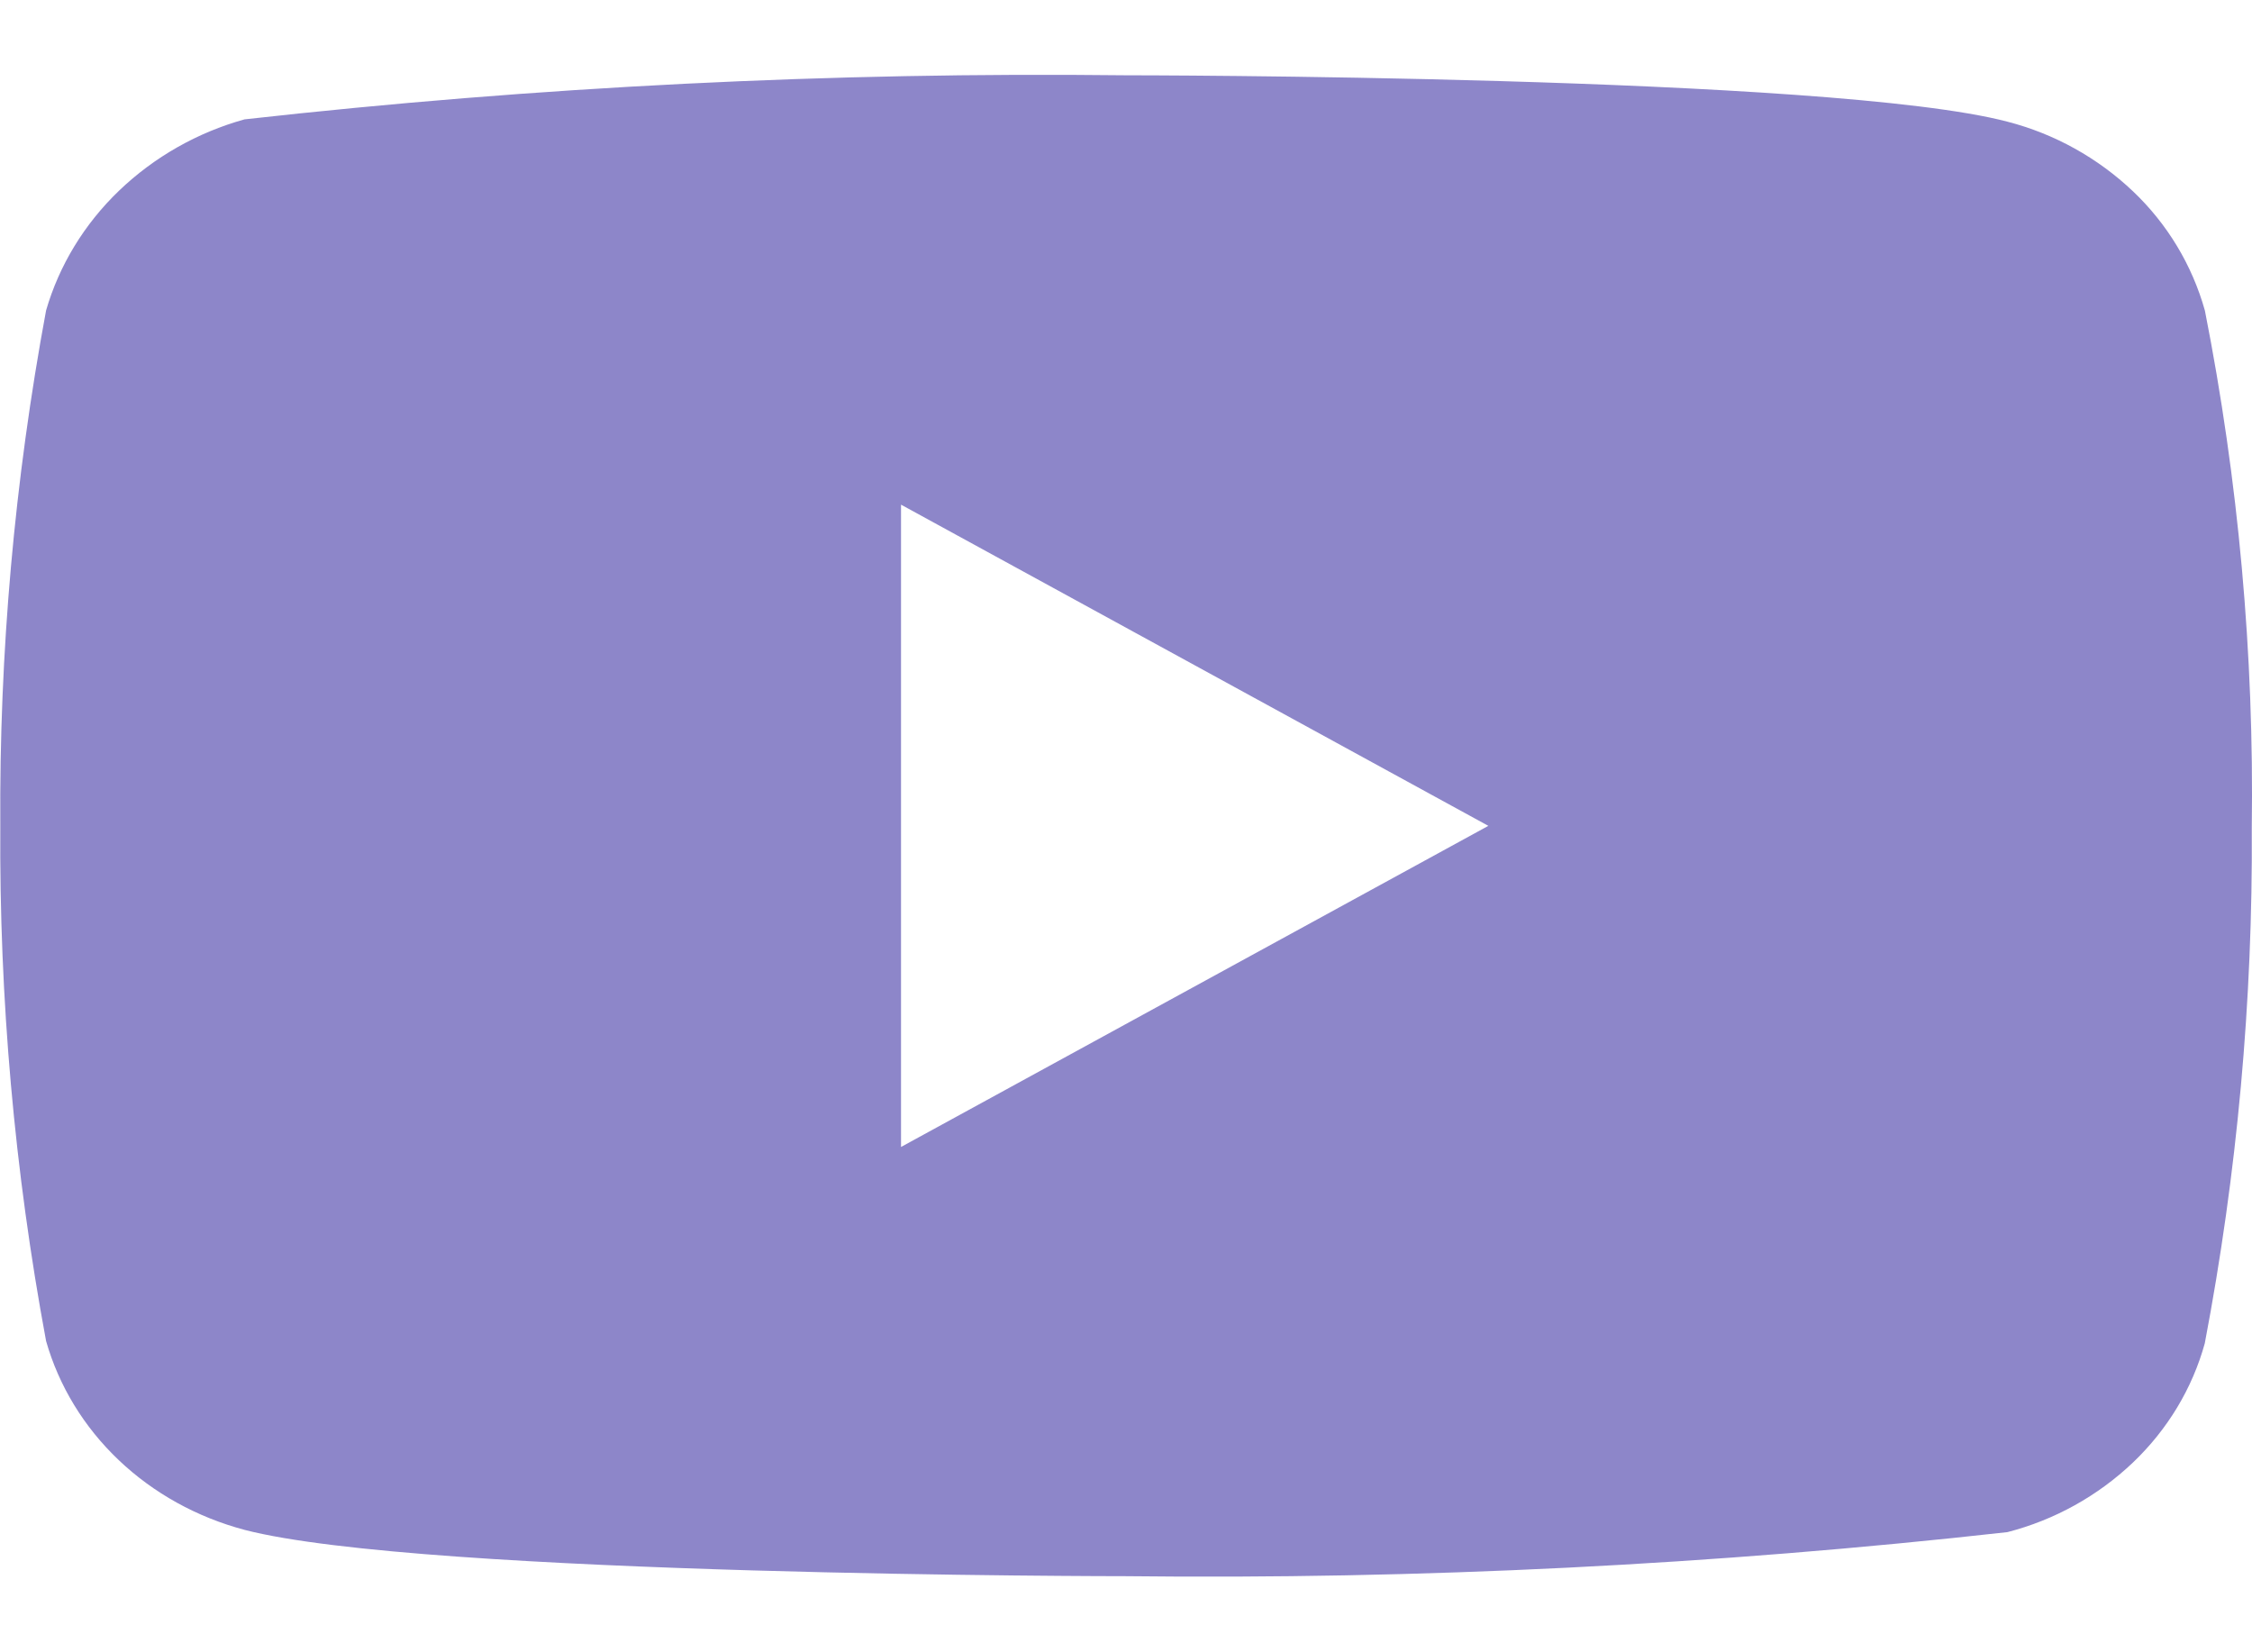
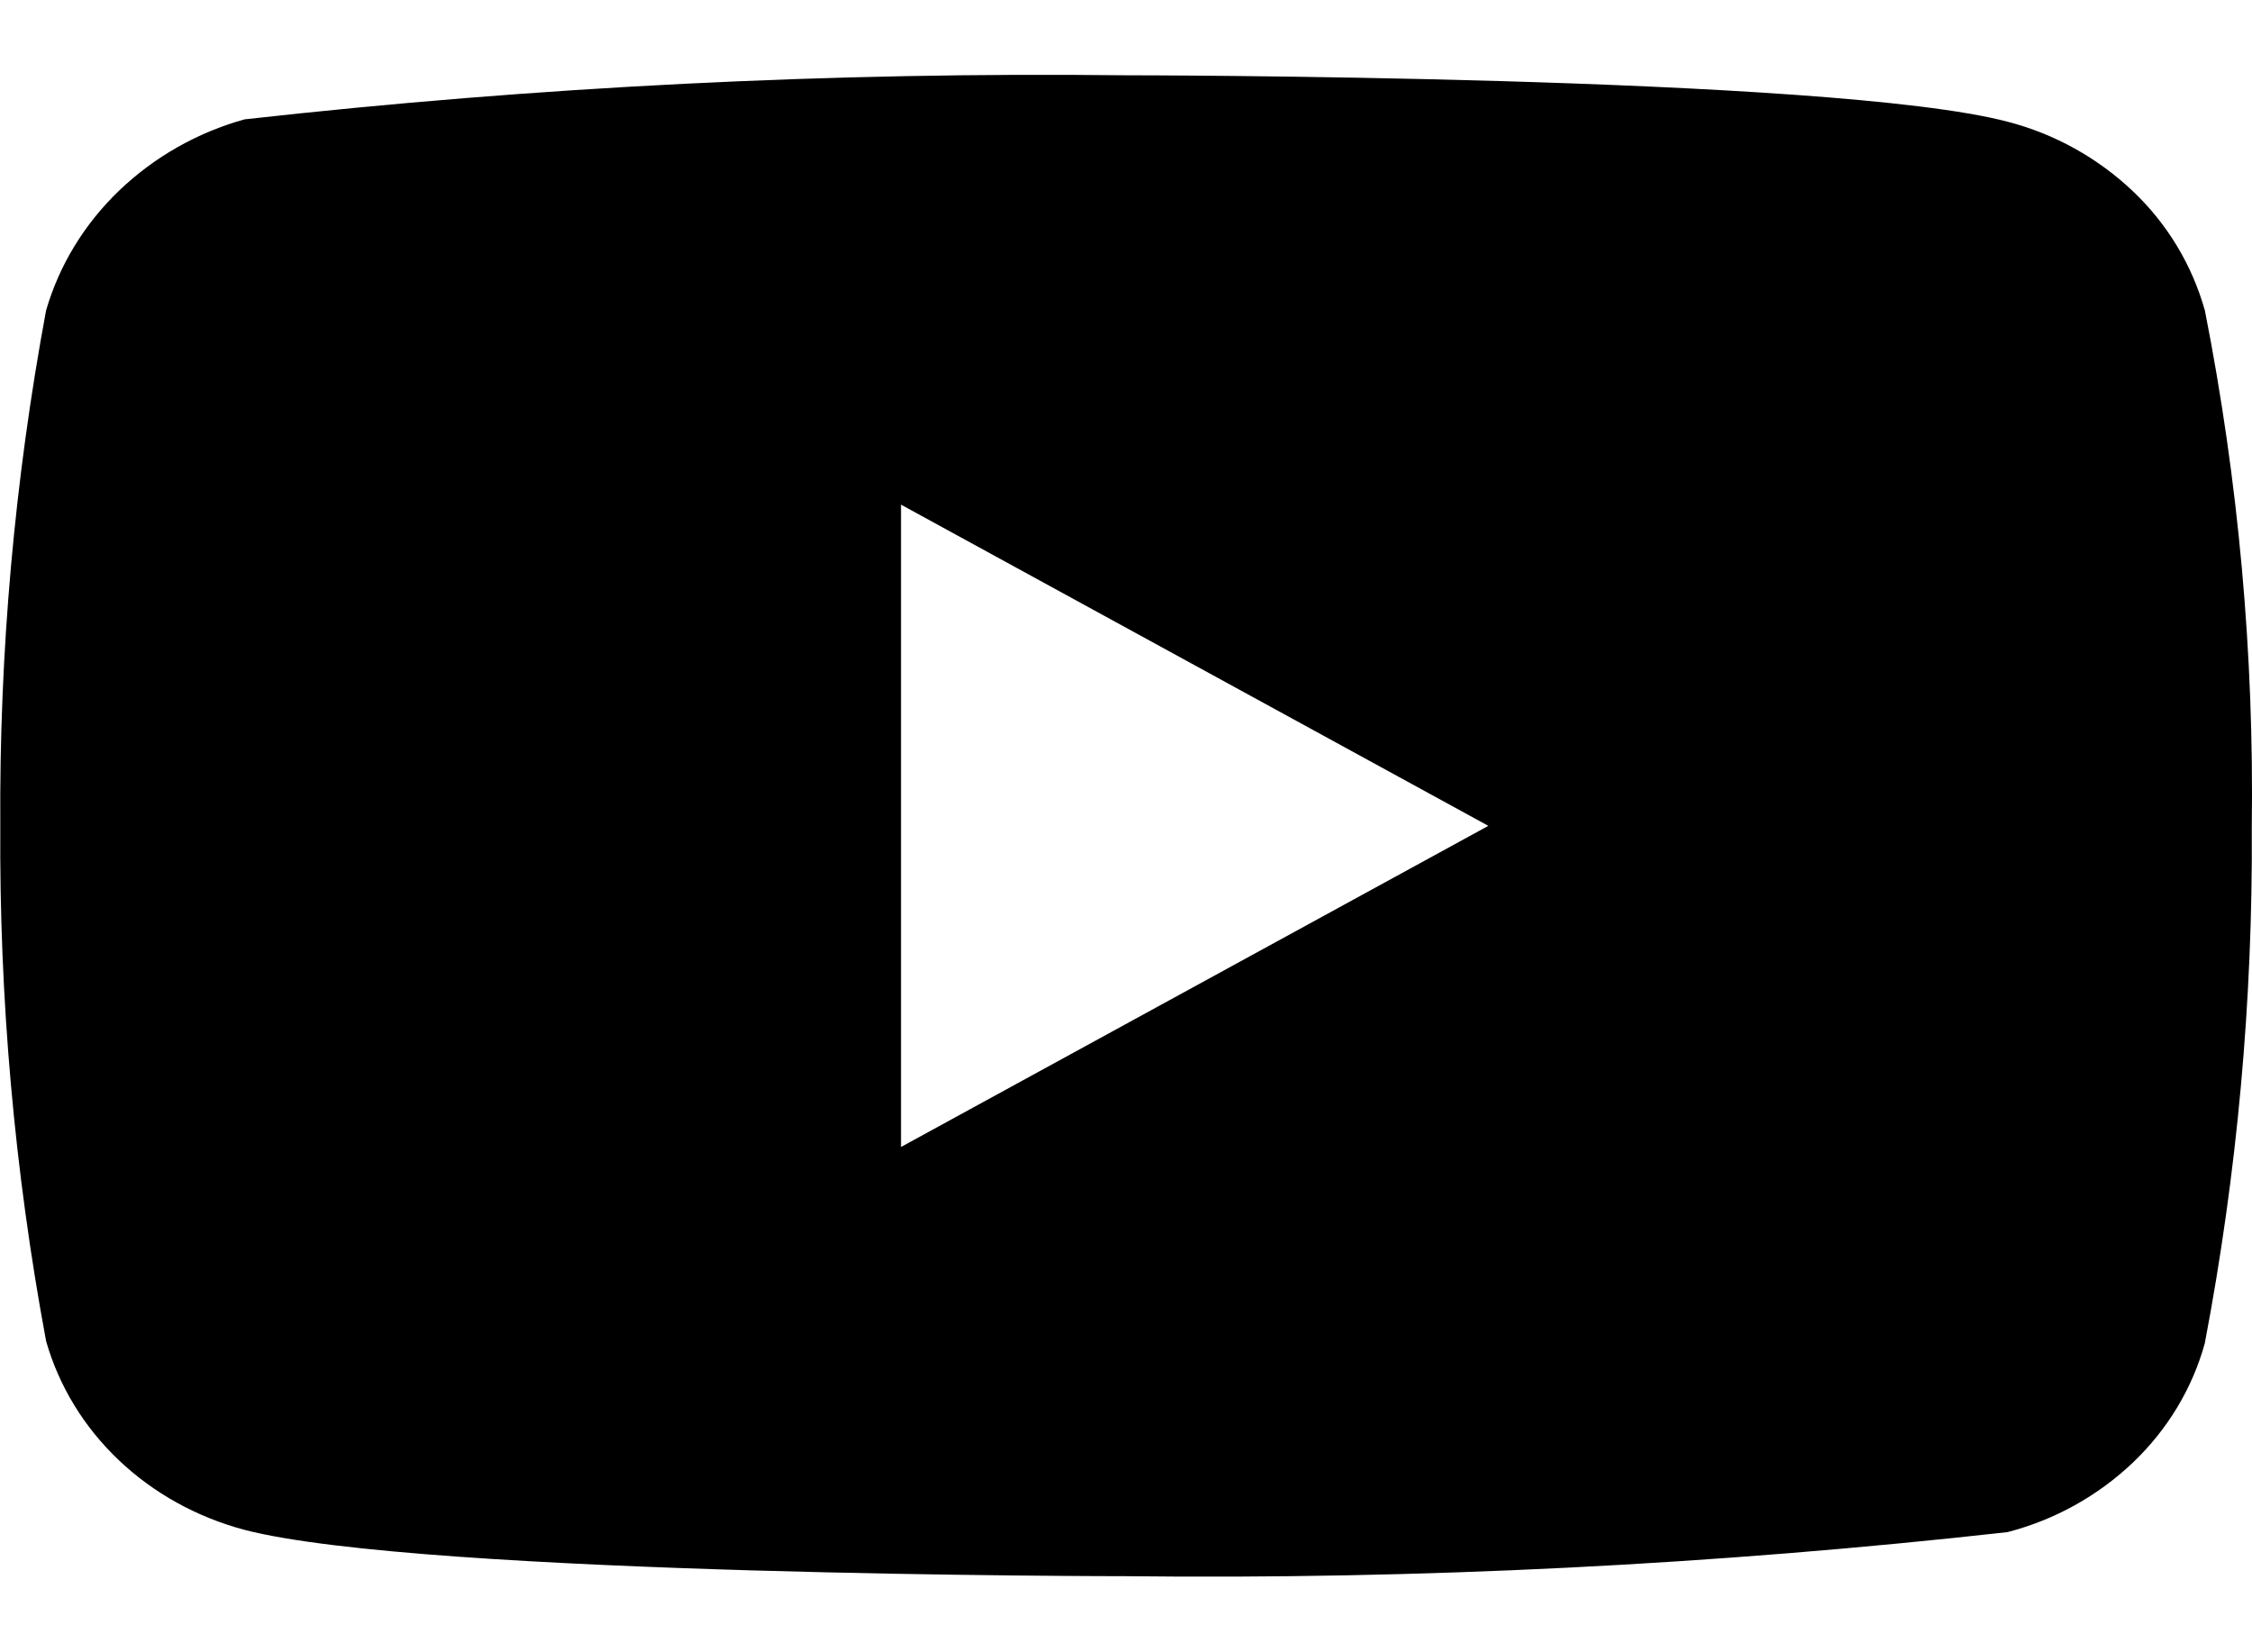
- <svg xmlns="http://www.w3.org/2000/svg" width="30" height="22" viewBox="0 0 30 22" fill="none">
-   <path d="M29.372 4.136C29.202 3.53 28.871 2.982 28.415 2.549C27.945 2.103 27.37 1.783 26.742 1.621C24.396 1.003 14.993 1.003 14.993 1.003C11.073 0.958 7.154 1.154 3.258 1.59C2.631 1.764 2.056 2.09 1.586 2.54C1.123 2.985 0.789 3.533 0.614 4.135C0.193 6.399 -0.011 8.698 0.004 11.001C-0.011 13.301 0.192 15.599 0.614 17.866C0.785 18.465 1.118 19.011 1.582 19.452C2.046 19.893 2.623 20.212 3.258 20.381C5.636 20.998 14.993 20.998 14.993 20.998C18.918 21.043 22.842 20.847 26.742 20.411C27.37 20.249 27.945 19.93 28.415 19.483C28.877 19.042 29.206 18.494 29.371 17.896C29.802 15.633 30.012 13.333 29.997 11.029C30.029 8.716 29.82 6.405 29.372 4.135V4.136ZM12.003 15.28V6.723L19.827 11.002L12.003 15.28Z" fill="#8D86C9" />
+ <svg xmlns="http://www.w3.org/2000/svg" width="30" height="22" viewBox="0 0 30 22">
+   <path d="M29.372 4.136C29.202 3.53 28.871 2.982 28.415 2.549C27.945 2.103 27.37 1.783 26.742 1.621C24.396 1.003 14.993 1.003 14.993 1.003C11.073 0.958 7.154 1.154 3.258 1.59C2.631 1.764 2.056 2.09 1.586 2.54C1.123 2.985 0.789 3.533 0.614 4.135C0.193 6.399 -0.011 8.698 0.004 11.001C-0.011 13.301 0.192 15.599 0.614 17.866C0.785 18.465 1.118 19.011 1.582 19.452C2.046 19.893 2.623 20.212 3.258 20.381C5.636 20.998 14.993 20.998 14.993 20.998C18.918 21.043 22.842 20.847 26.742 20.411C27.37 20.249 27.945 19.93 28.415 19.483C28.877 19.042 29.206 18.494 29.371 17.896C29.802 15.633 30.012 13.333 29.997 11.029C30.029 8.716 29.82 6.405 29.372 4.135V4.136ZM12.003 15.28V6.723L19.827 11.002L12.003 15.28Z" />
</svg>
